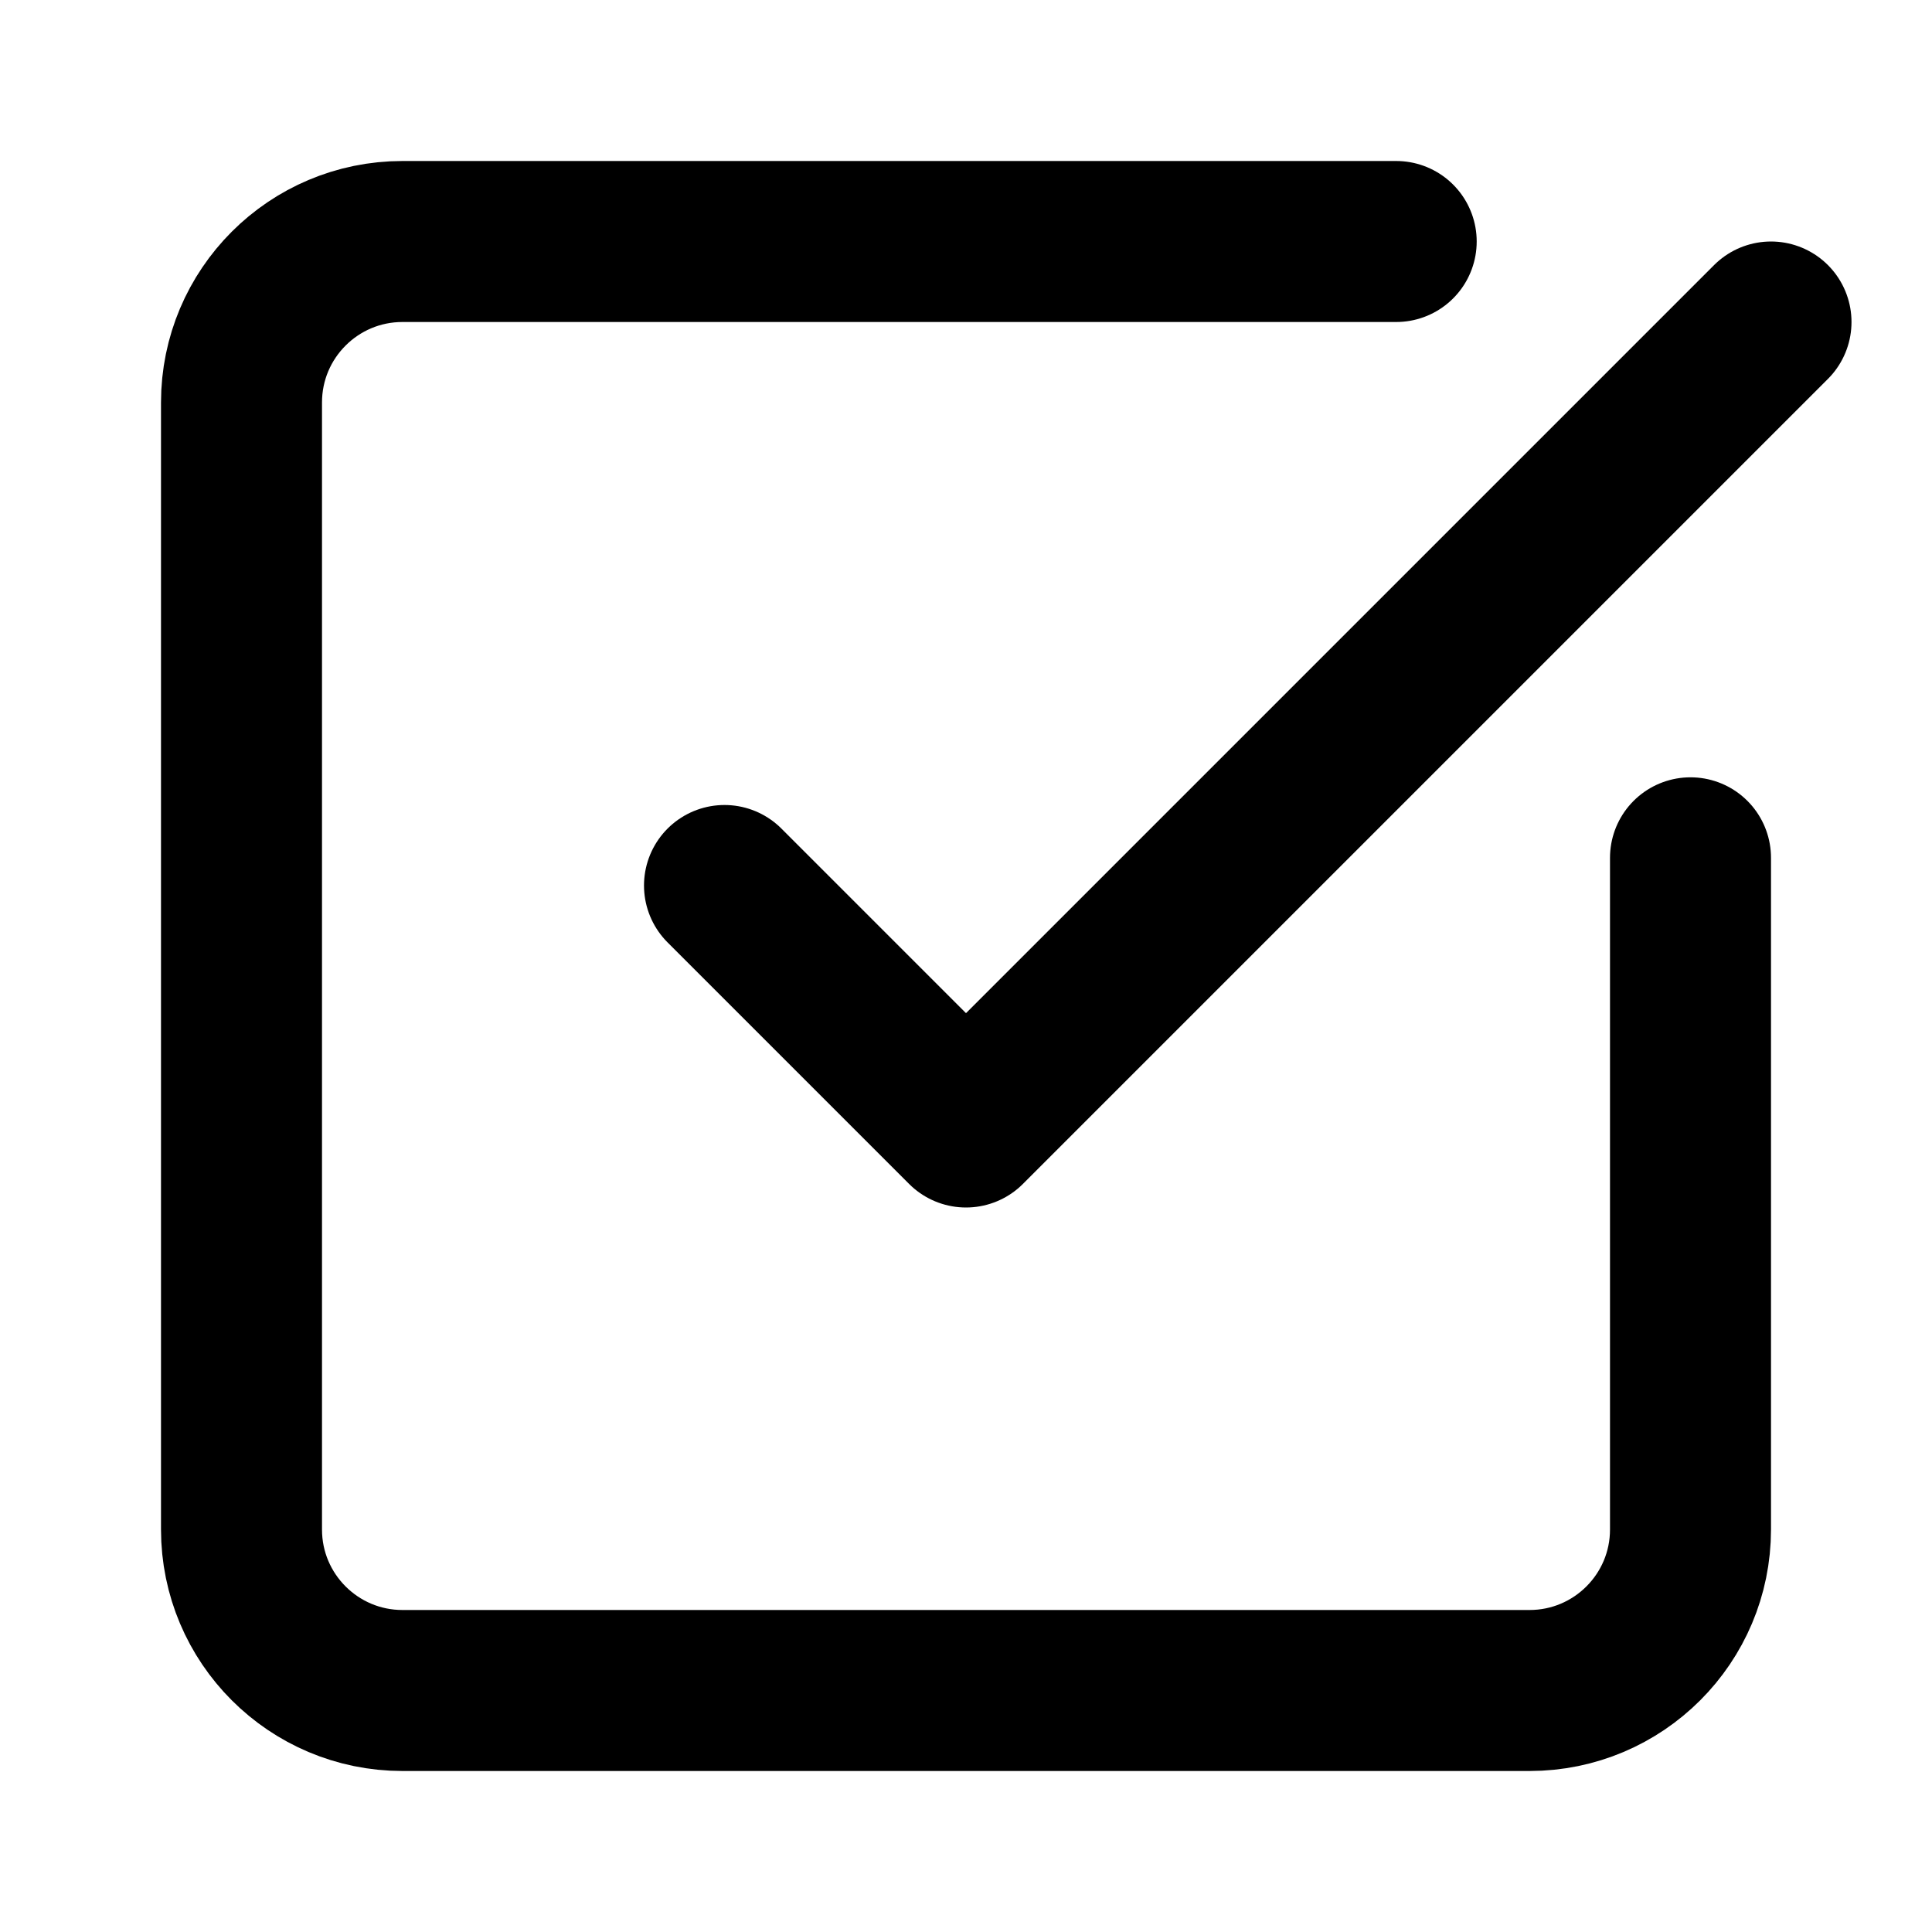
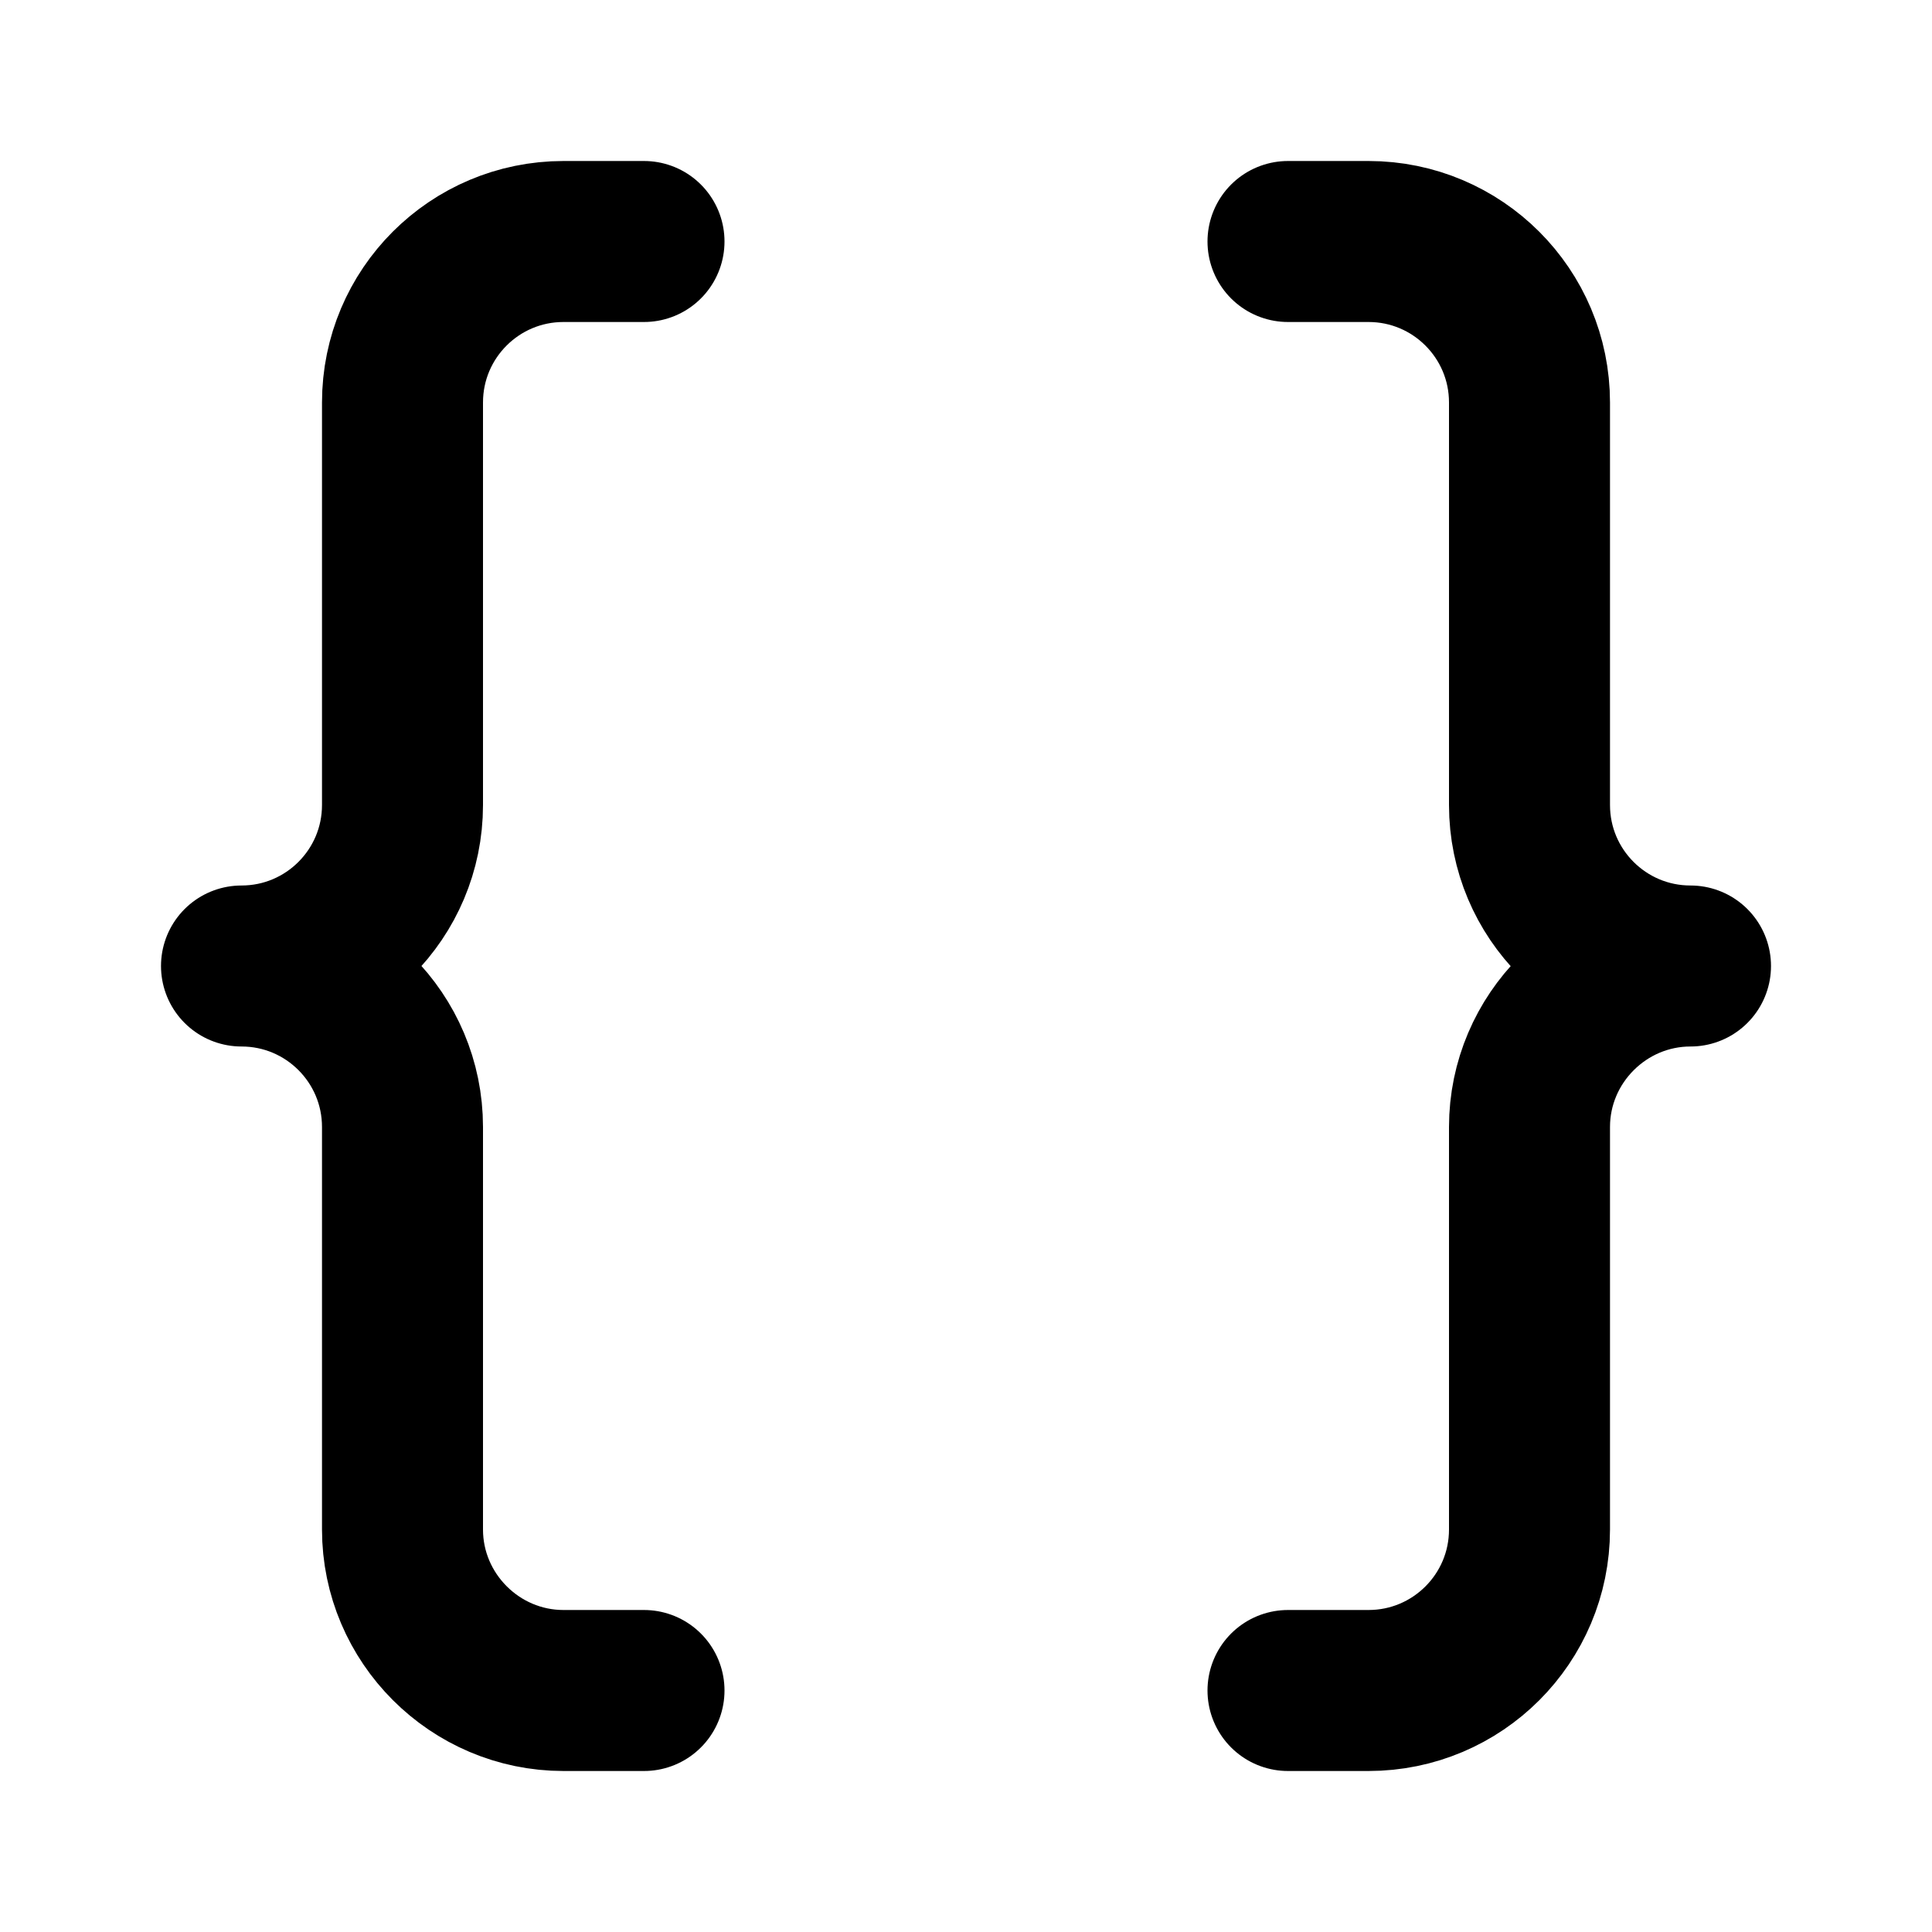
- <svg xmlns="http://www.w3.org/2000/svg" class="lucide lucide-square-check-big" width="24" height="24" viewBox="0 0 24 24" fill="none" stroke="currentColor" stroke-width="2" stroke-linecap="round" stroke-linejoin="round">
-   <path d="M21 10.656V19a2 2 0 0 1-2 2H5a2 2 0 0 1-2-2V5a2 2 0 0 1 2-2h12.344" />
-   <path d="m9 11 3 3L22 4" />
+ <svg xmlns="http://www.w3.org/2000/svg" class="lucide lucide-braces" width="24" height="24" viewBox="0 0 24 24" fill="none" stroke="currentColor" stroke-width="2" stroke-linecap="round" stroke-linejoin="round">
+   <path d="M8 3H7a2 2 0 0 0-2 2v5a2 2 0 0 1-2 2 2 2 0 0 1 2 2v5c0 1.1.9 2 2 2h1" />
+   <path d="M16 21h1a2 2 0 0 0 2-2v-5c0-1.1.9-2 2-2a2 2 0 0 1-2-2V5a2 2 0 0 0-2-2h-1" />
</svg>
